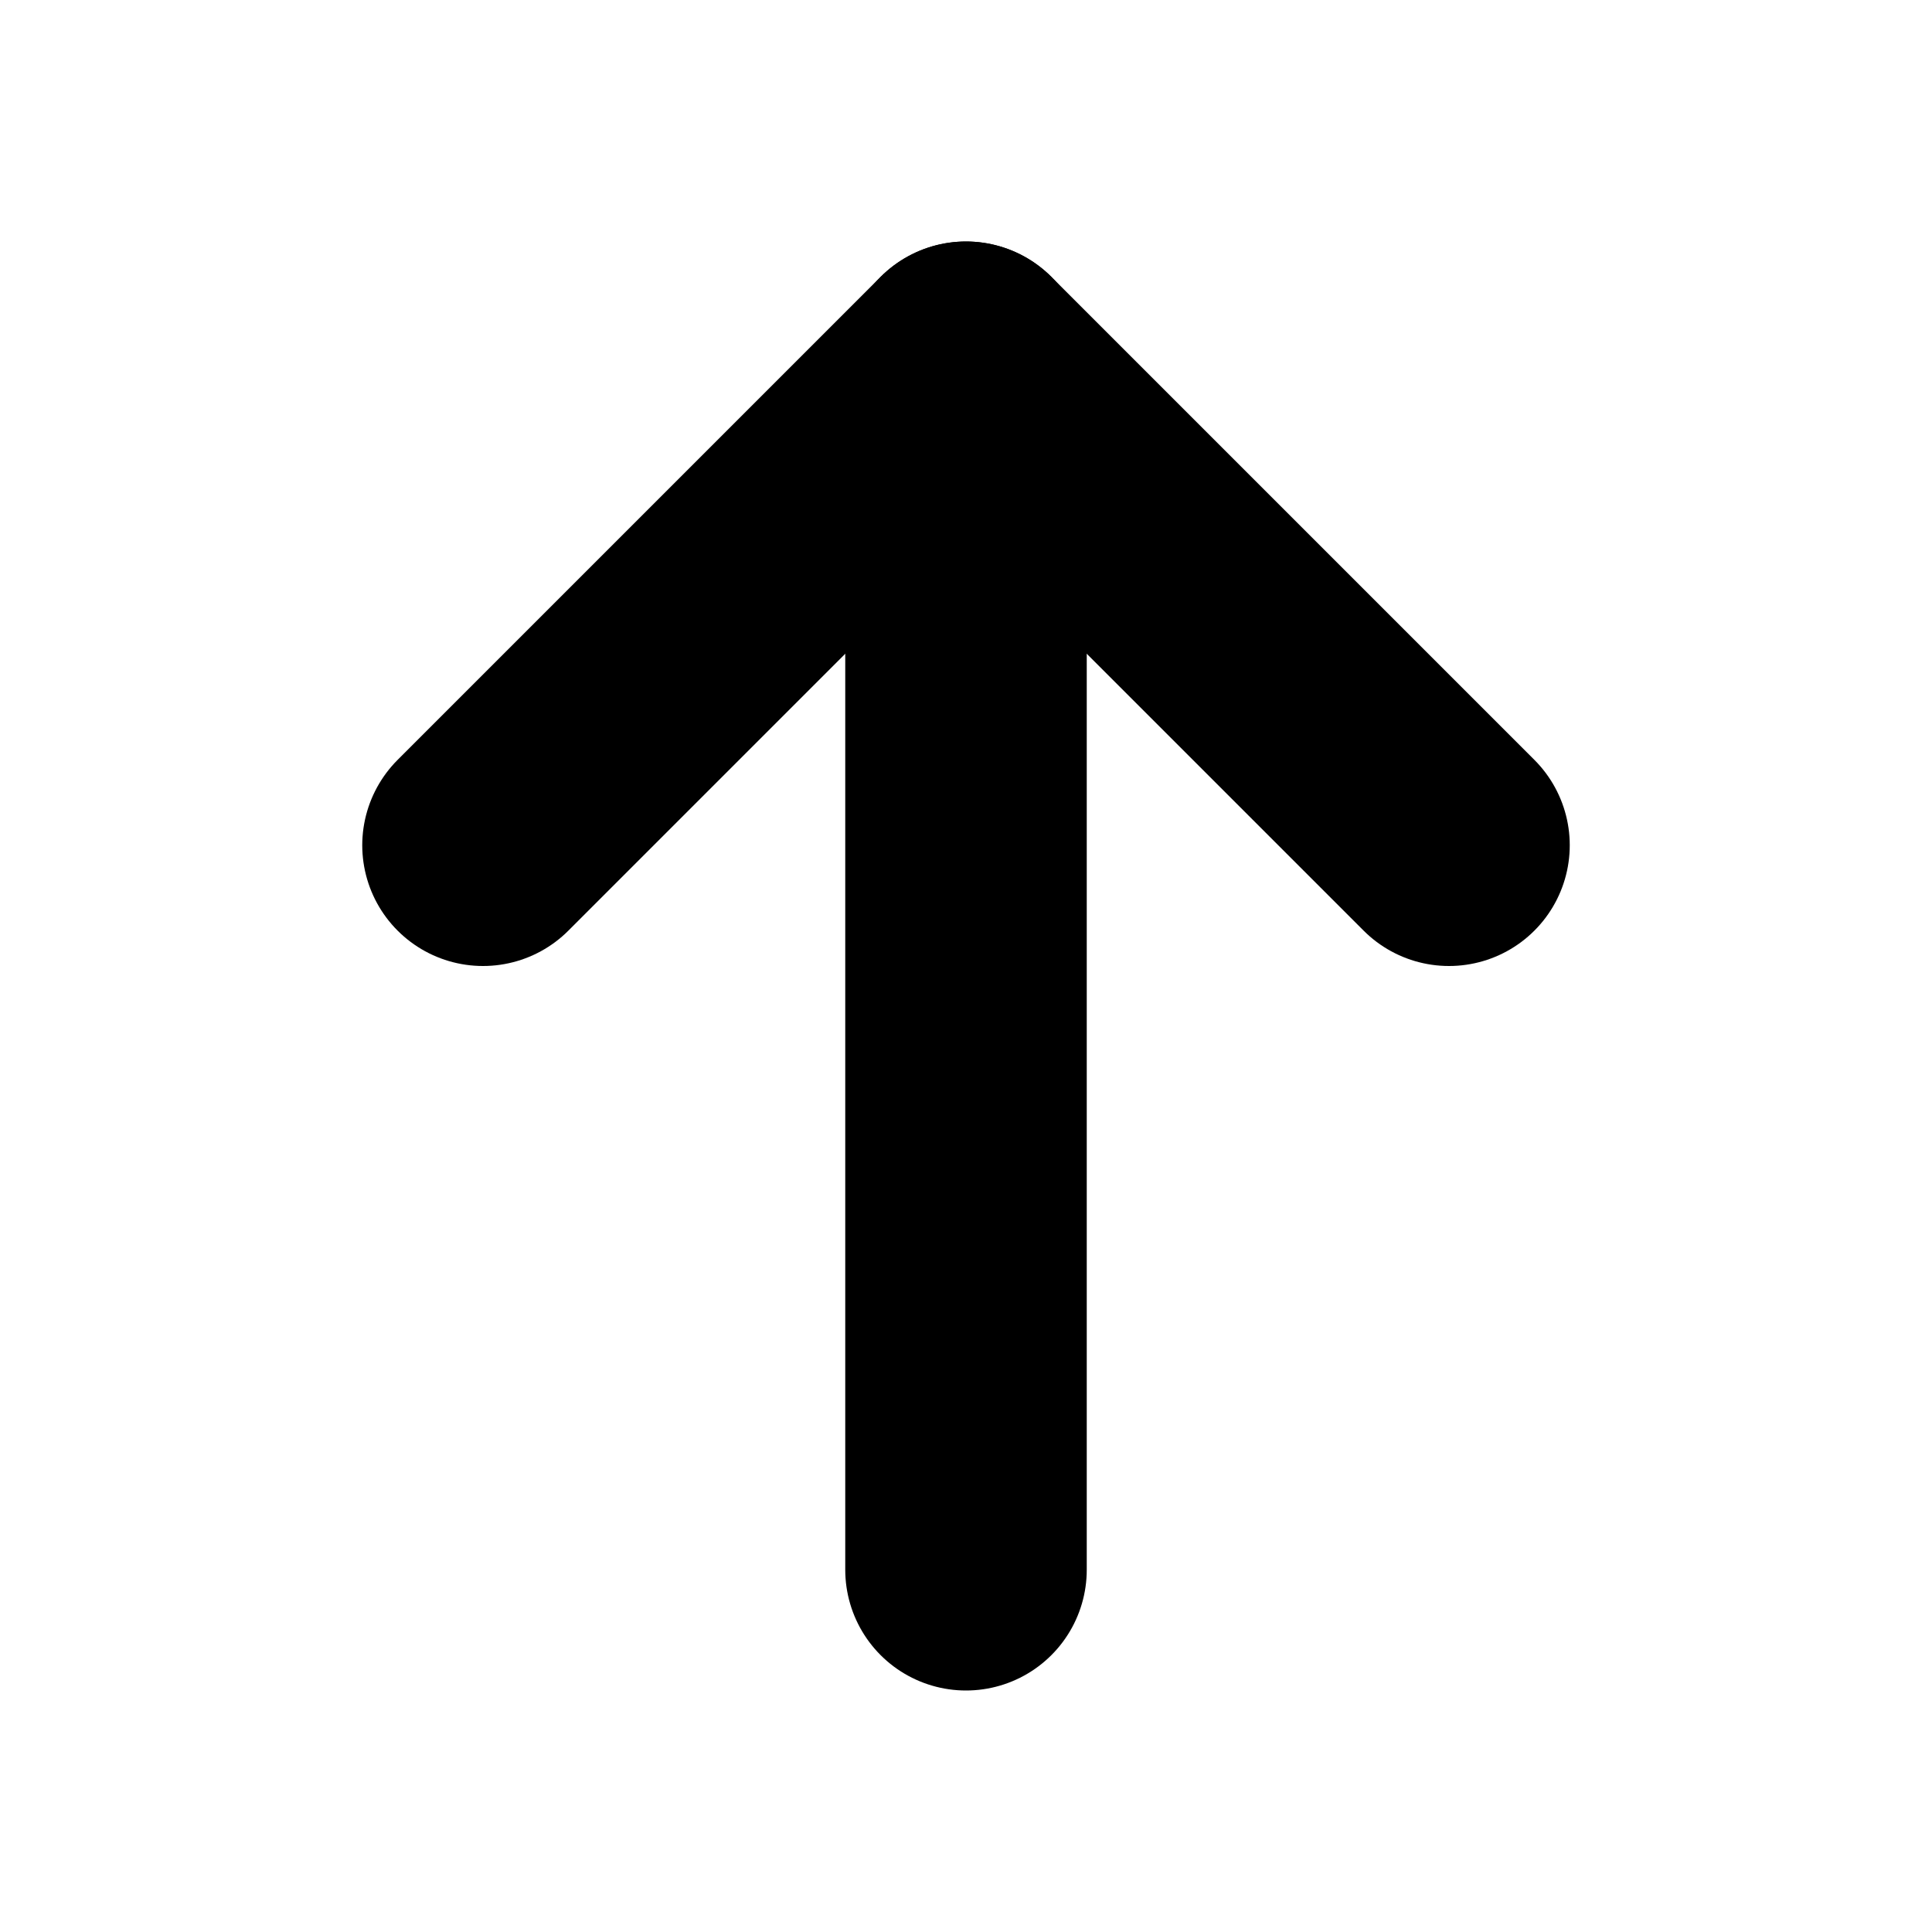
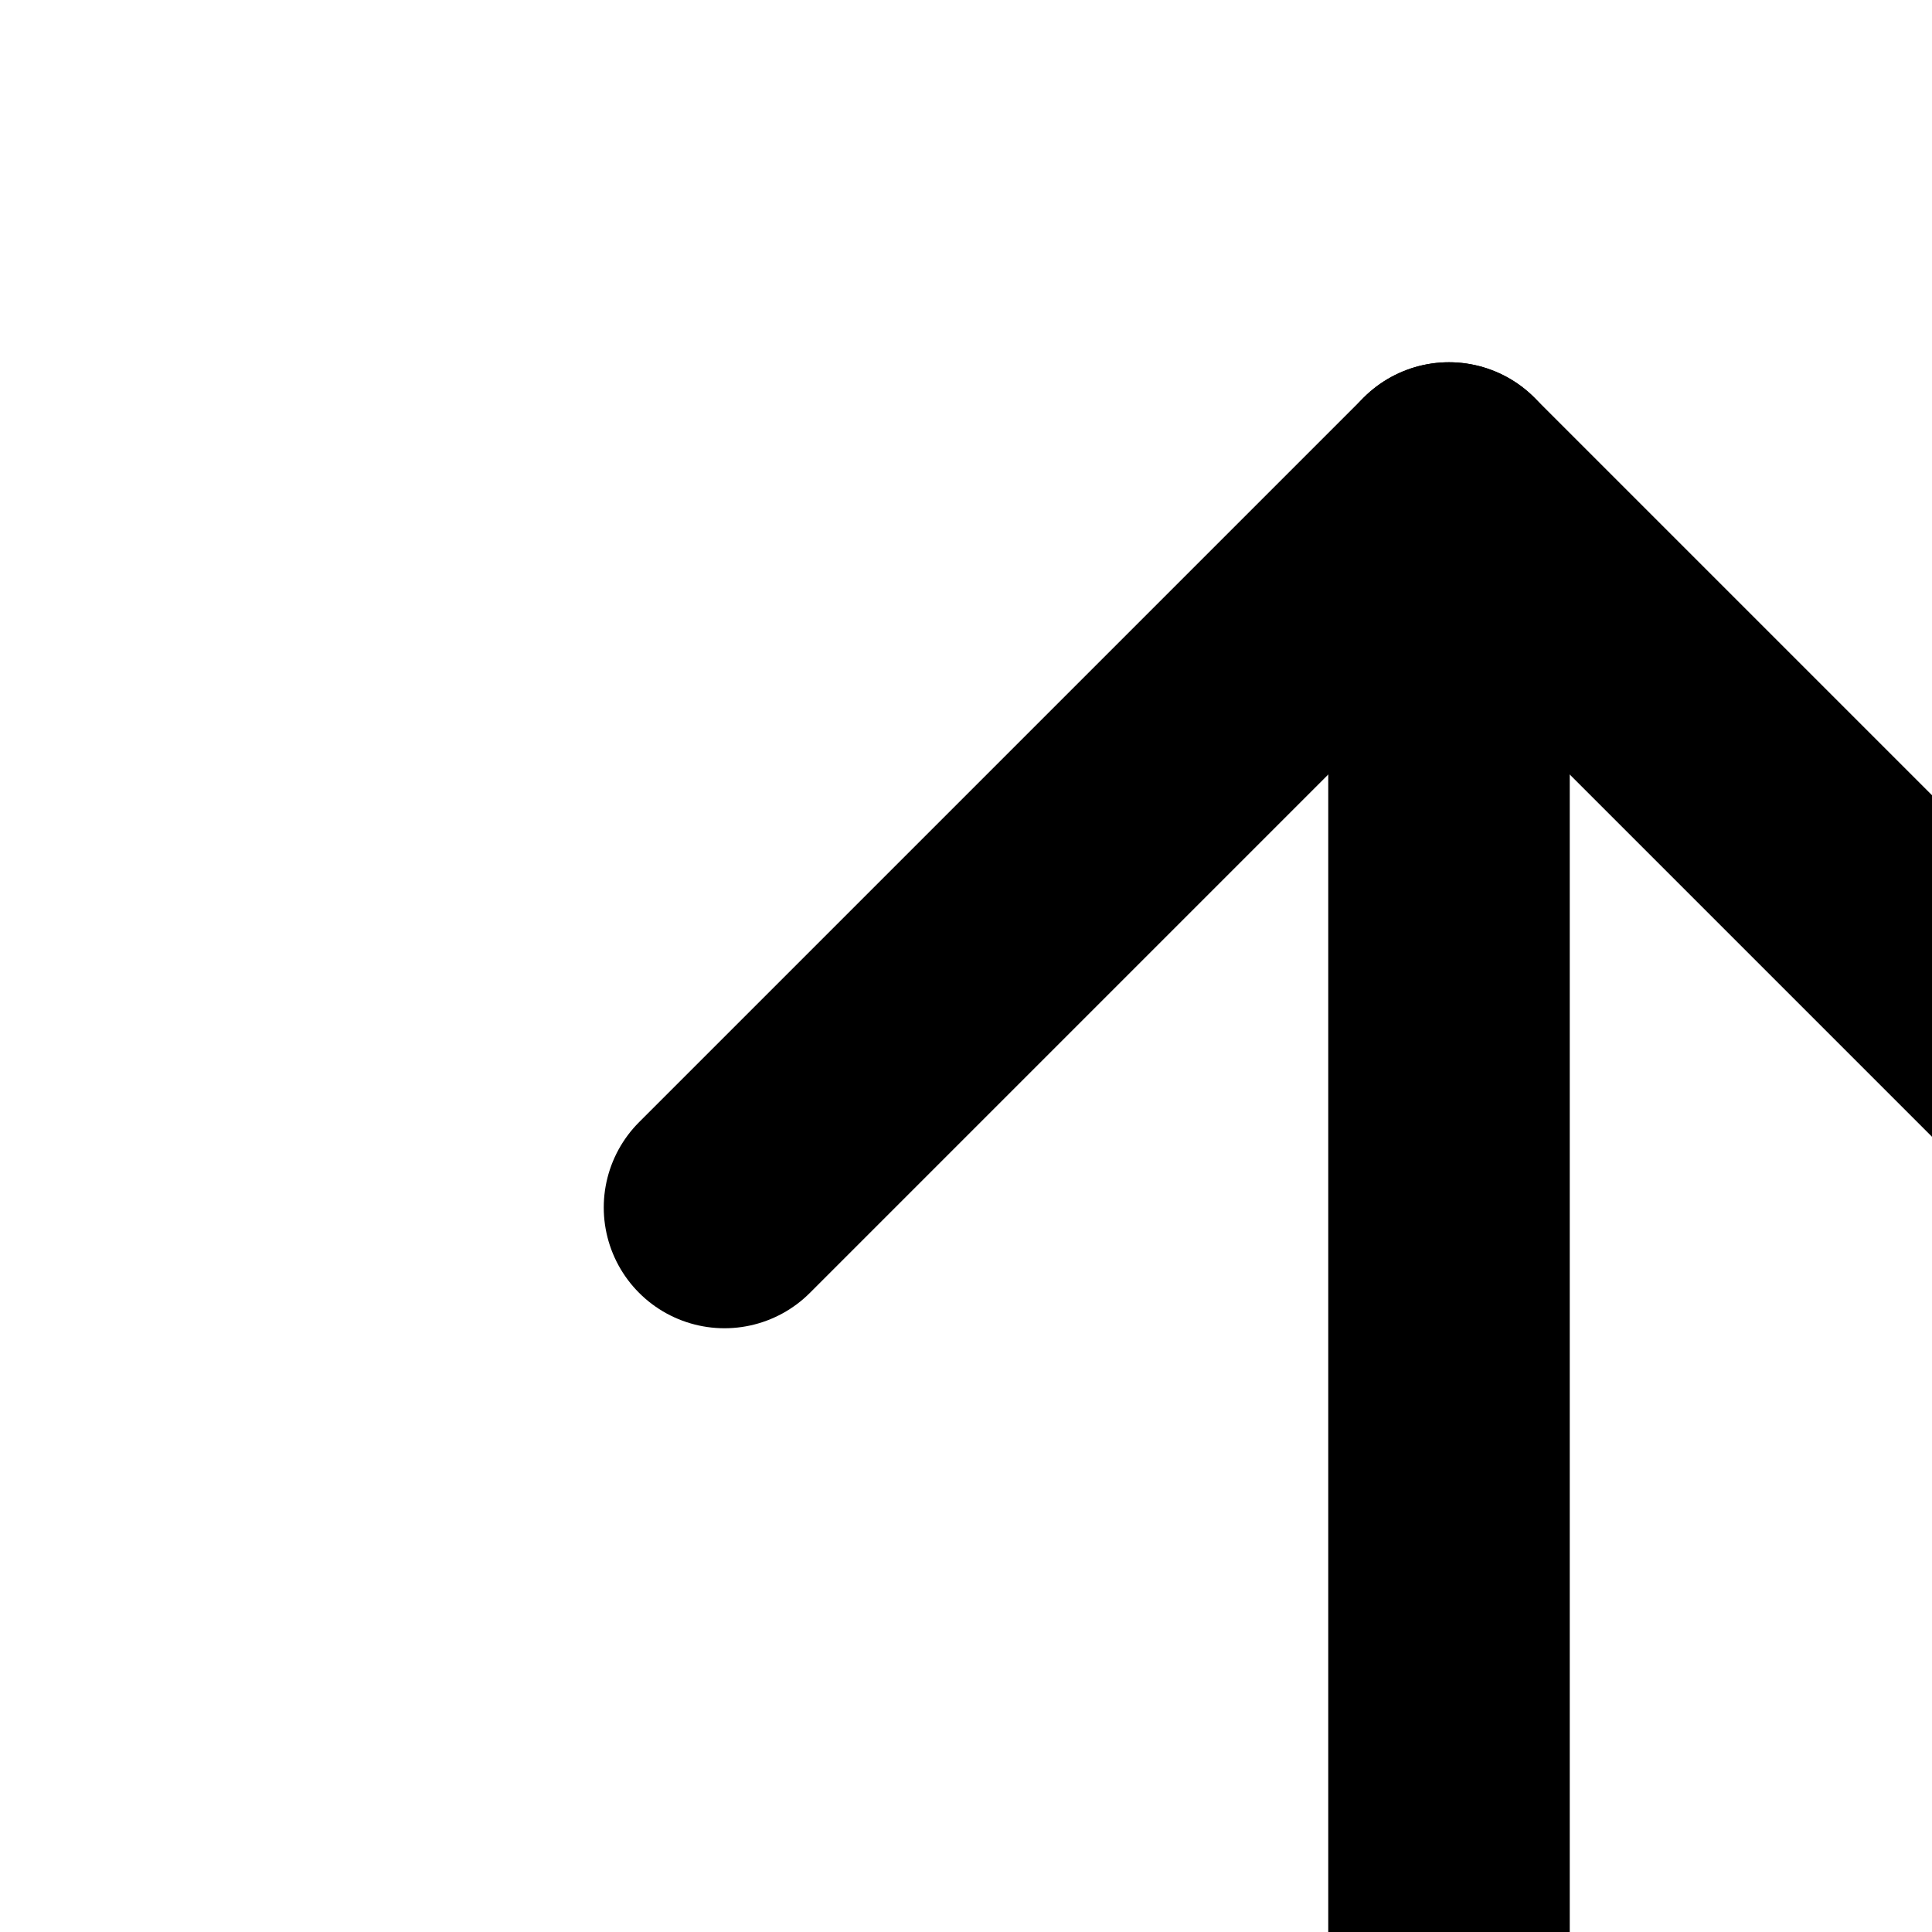
<svg xmlns="http://www.w3.org/2000/svg" viewBox="0 0 16 16">
-   <path d="M8 3 L8 13" fill="none" stroke="currentColor" stroke-width="2" stroke-linecap="round" stroke-linejoin="round" />
-   <path d="M4 7 L8 3 L12 7" fill="none" stroke="currentColor" stroke-width="2" stroke-linecap="round" stroke-linejoin="round" />
+   <path d="M12 4 L12 20" fill="none" stroke="currentColor" stroke-width="2" stroke-linecap="round" stroke-linejoin="round" />
+   <path d="M6 10 L12 4 L18 10" fill="none" stroke="currentColor" stroke-width="2" stroke-linecap="round" stroke-linejoin="round" />
</svg>
